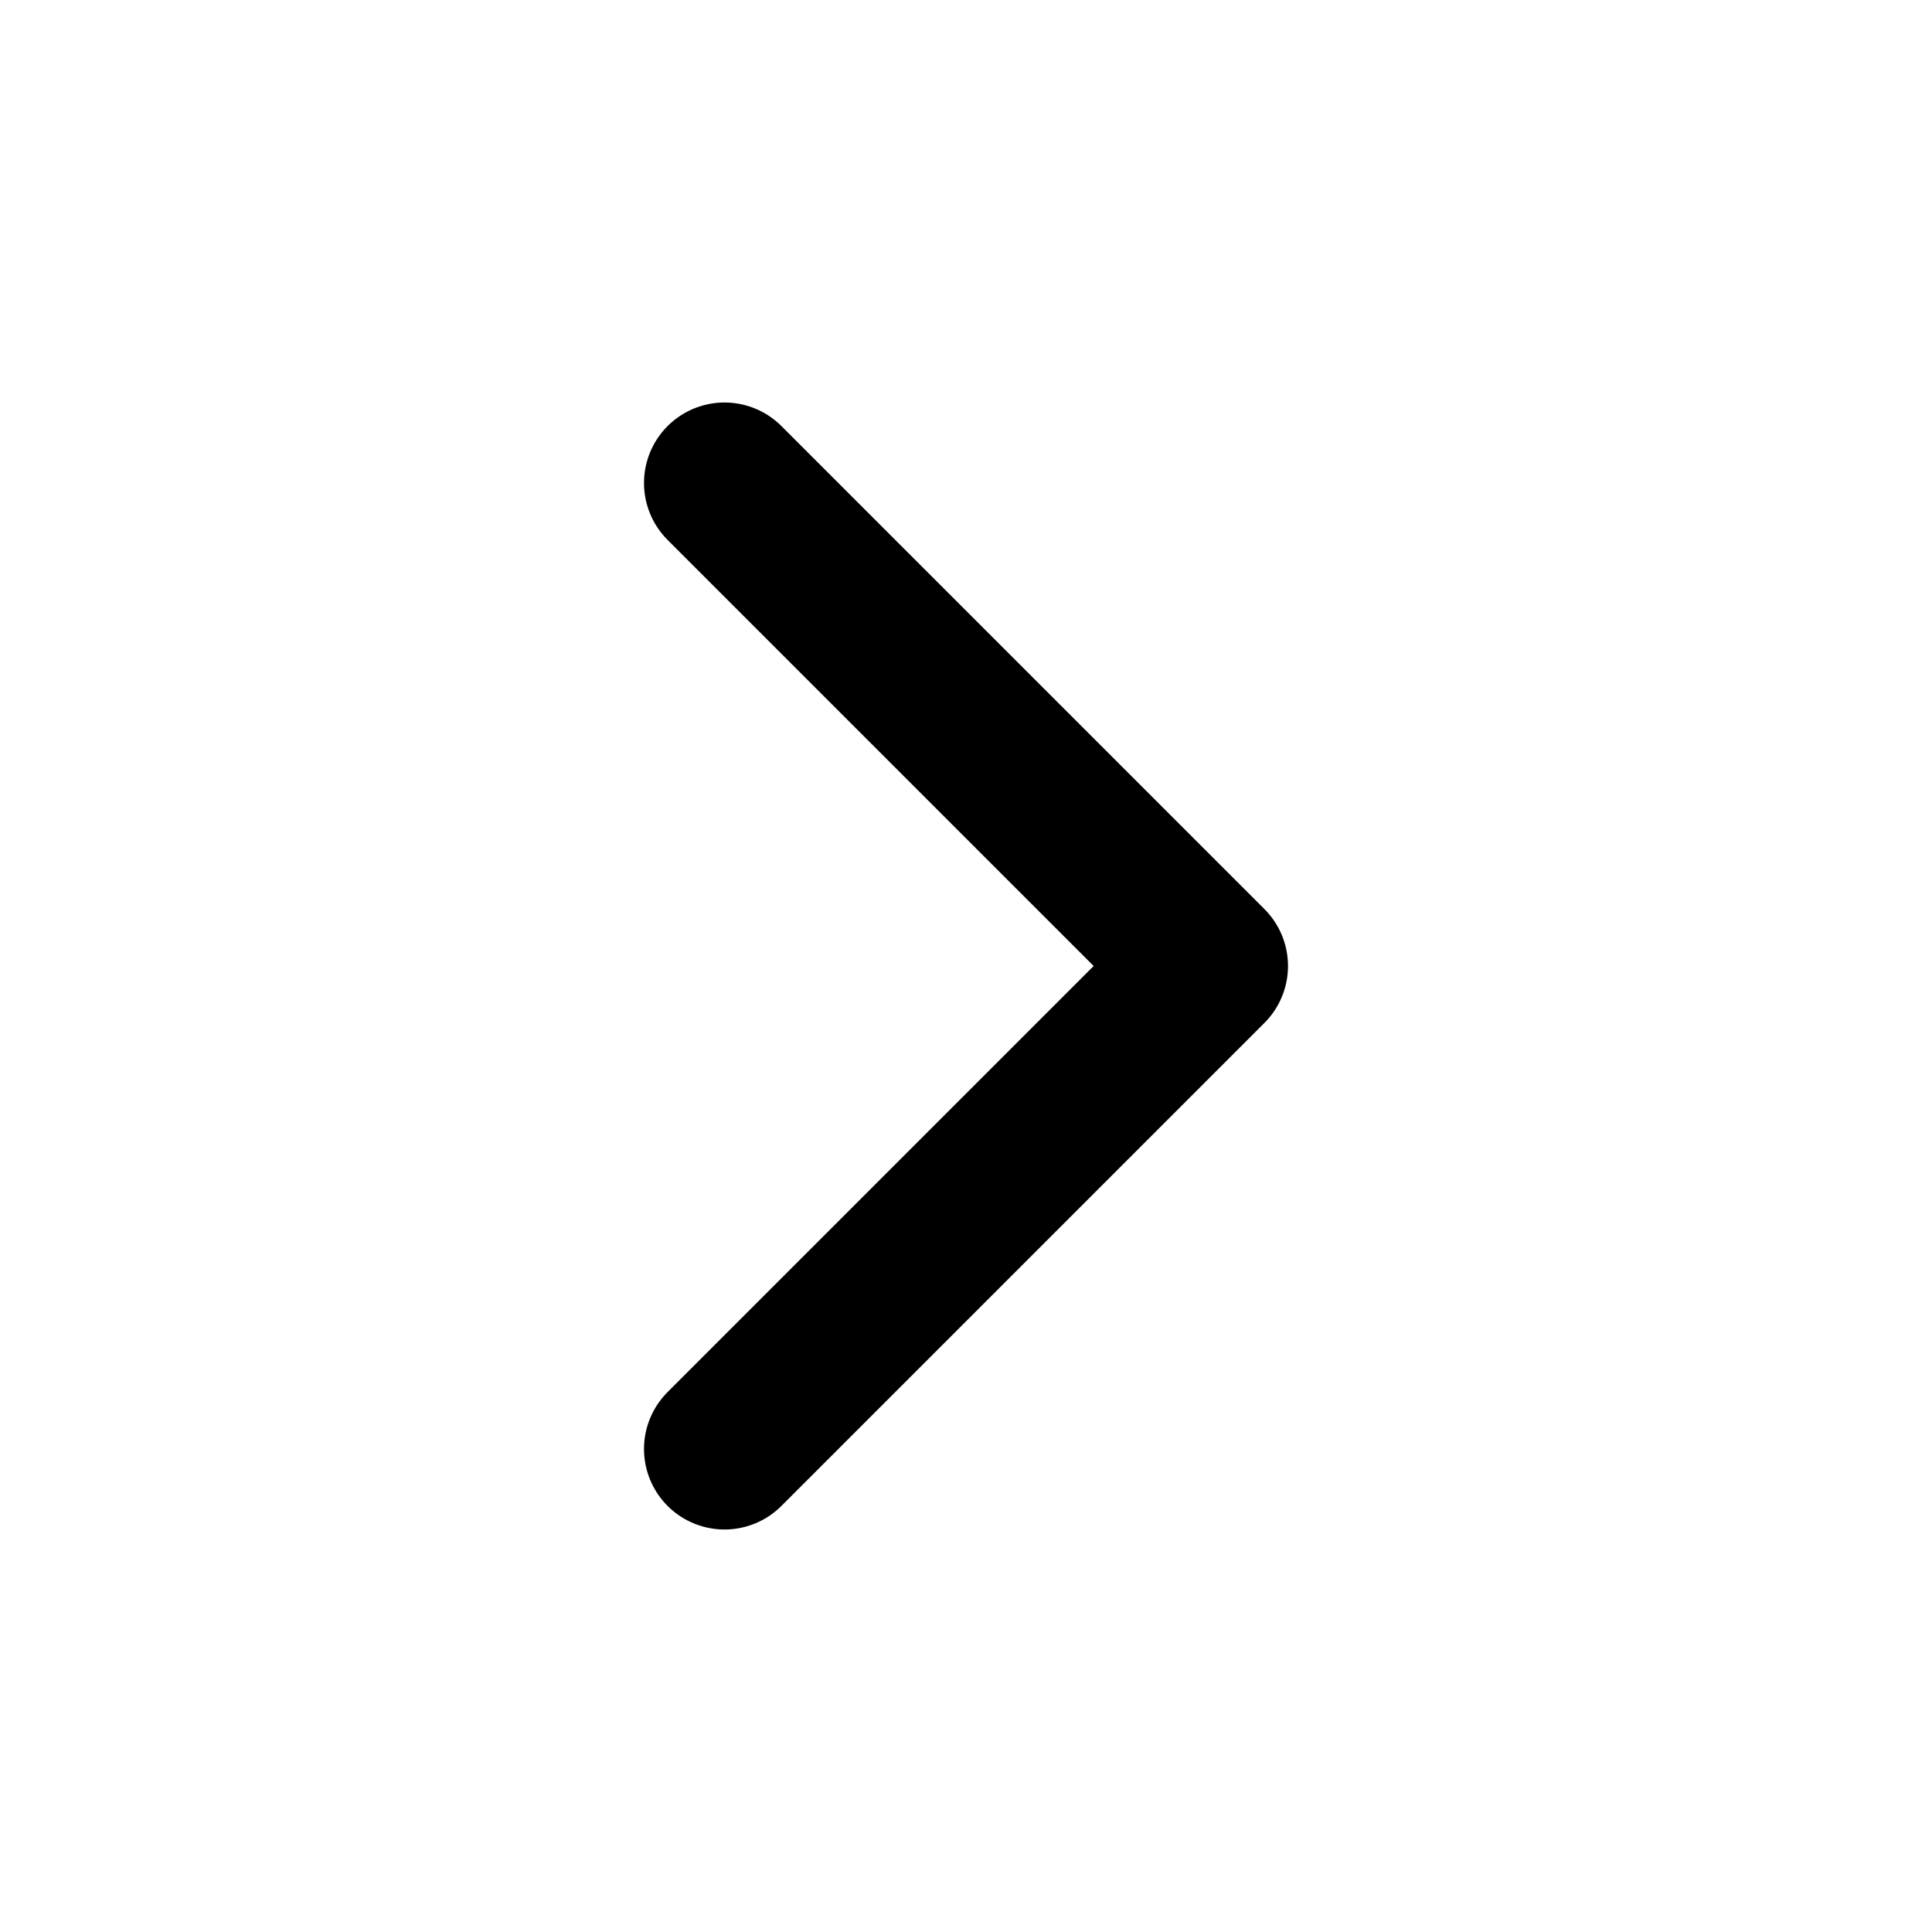
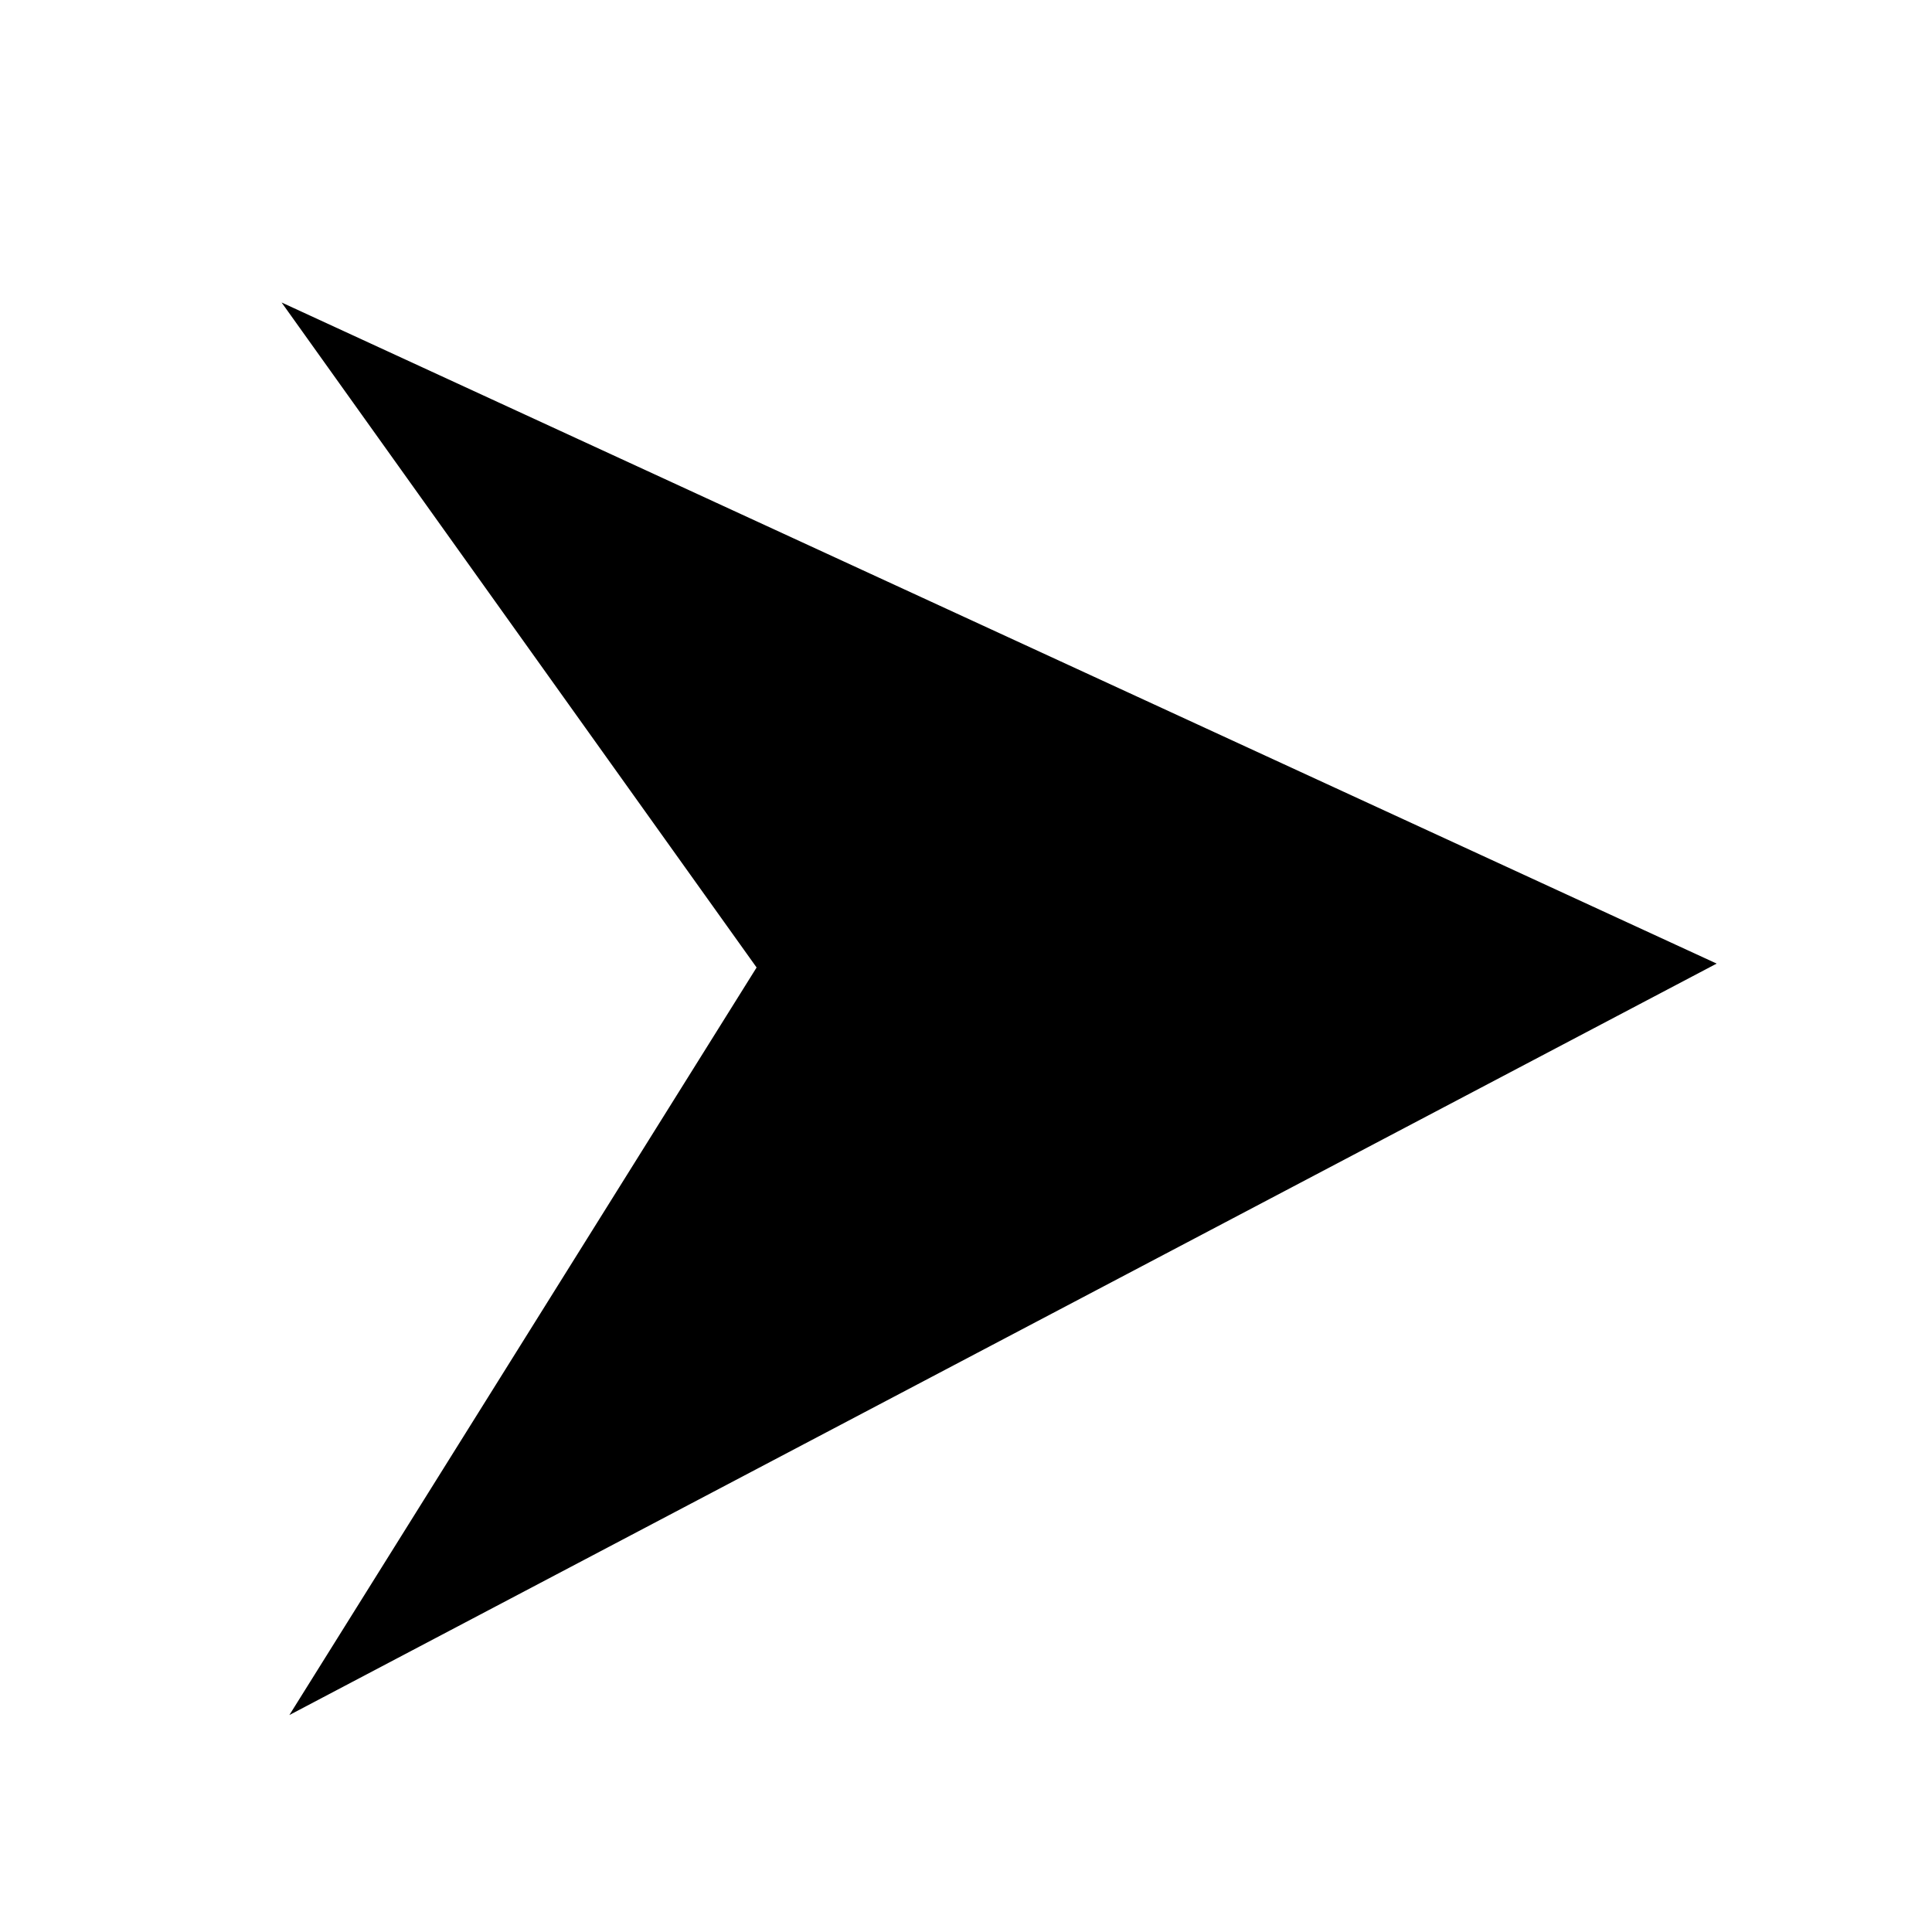
- <svg xmlns="http://www.w3.org/2000/svg" viewBox="0 0 24 24" width="24" height="24">
-   <path d="M9 6l6 6-6 6" fill="none" stroke="#000" stroke-width="2" stroke-linecap="round" stroke-linejoin="round" />
+ <svg xmlns="http://www.w3.org/2000/svg" viewBox="0 0 24 24" width="24" height="24" version="1.1" id="svg1">
+   <defs id="defs1" />
+   <path style="fill:#000000;stroke:#000000;stroke-width:1px;stroke-linecap:butt;stroke-linejoin:miter;stroke-opacity:1;fill-opacity:1" d="M 10,12 5,5 20.195,12 5,20 Z" id="path1" />
</svg>
